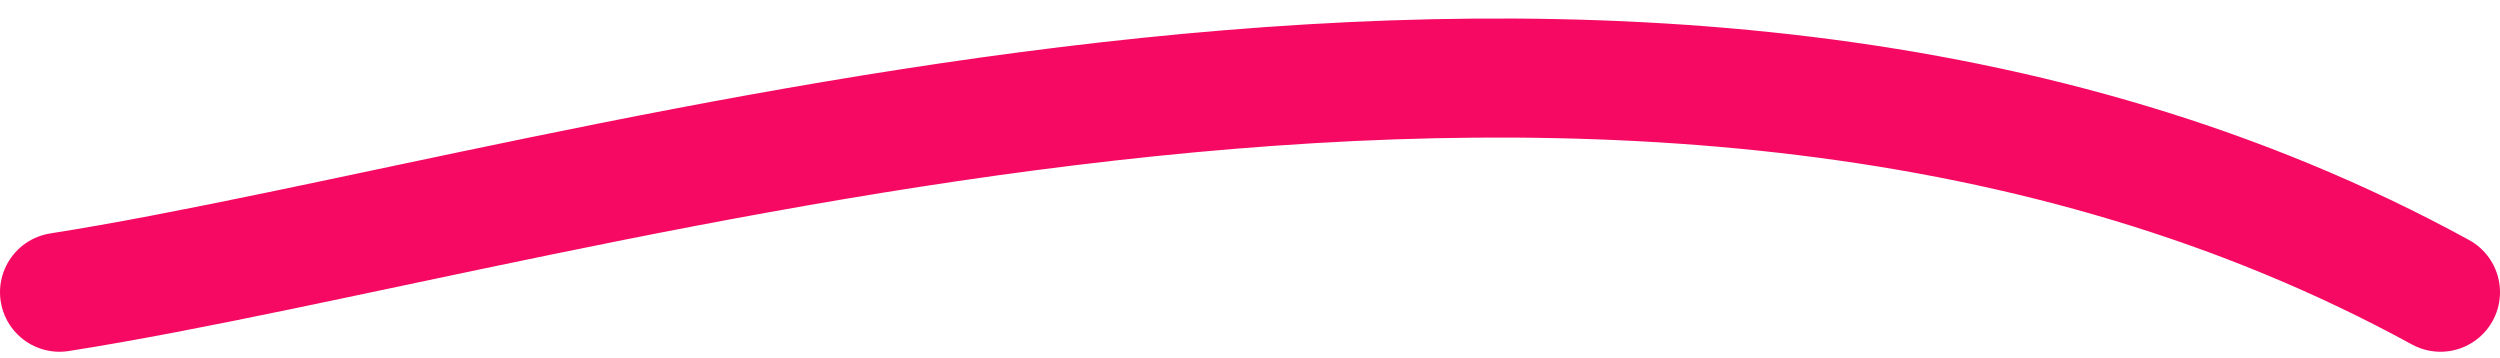
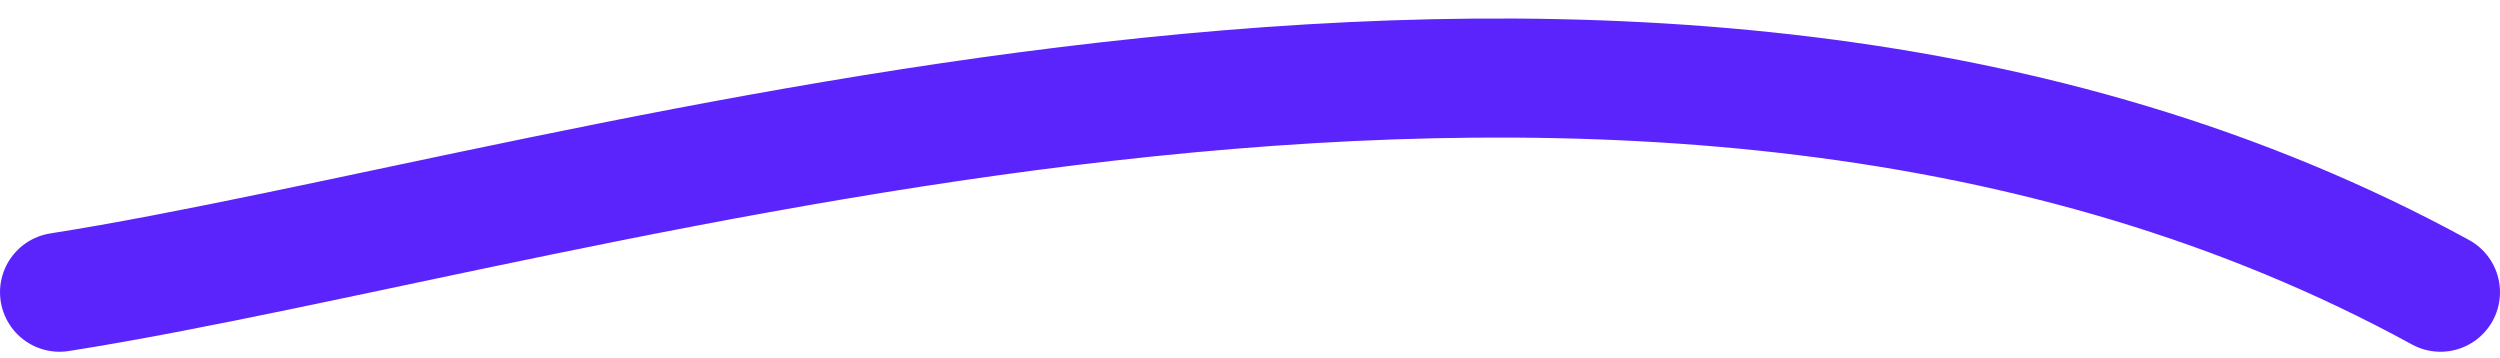
<svg xmlns="http://www.w3.org/2000/svg" width="126" height="18" viewBox="0 0 126 18" fill="none">
-   <path d="M3 14.728C29.625 10.547 82.688 -7.318 123 14.728" stroke="#F50963" stroke-width="6" stroke-linecap="round" />
+   <path d="M3 14.728C29.625 10.547 82.688 -7.318 123 14.728" stroke="#5C24FC" stroke-width="6" stroke-linecap="round" />
</svg>
